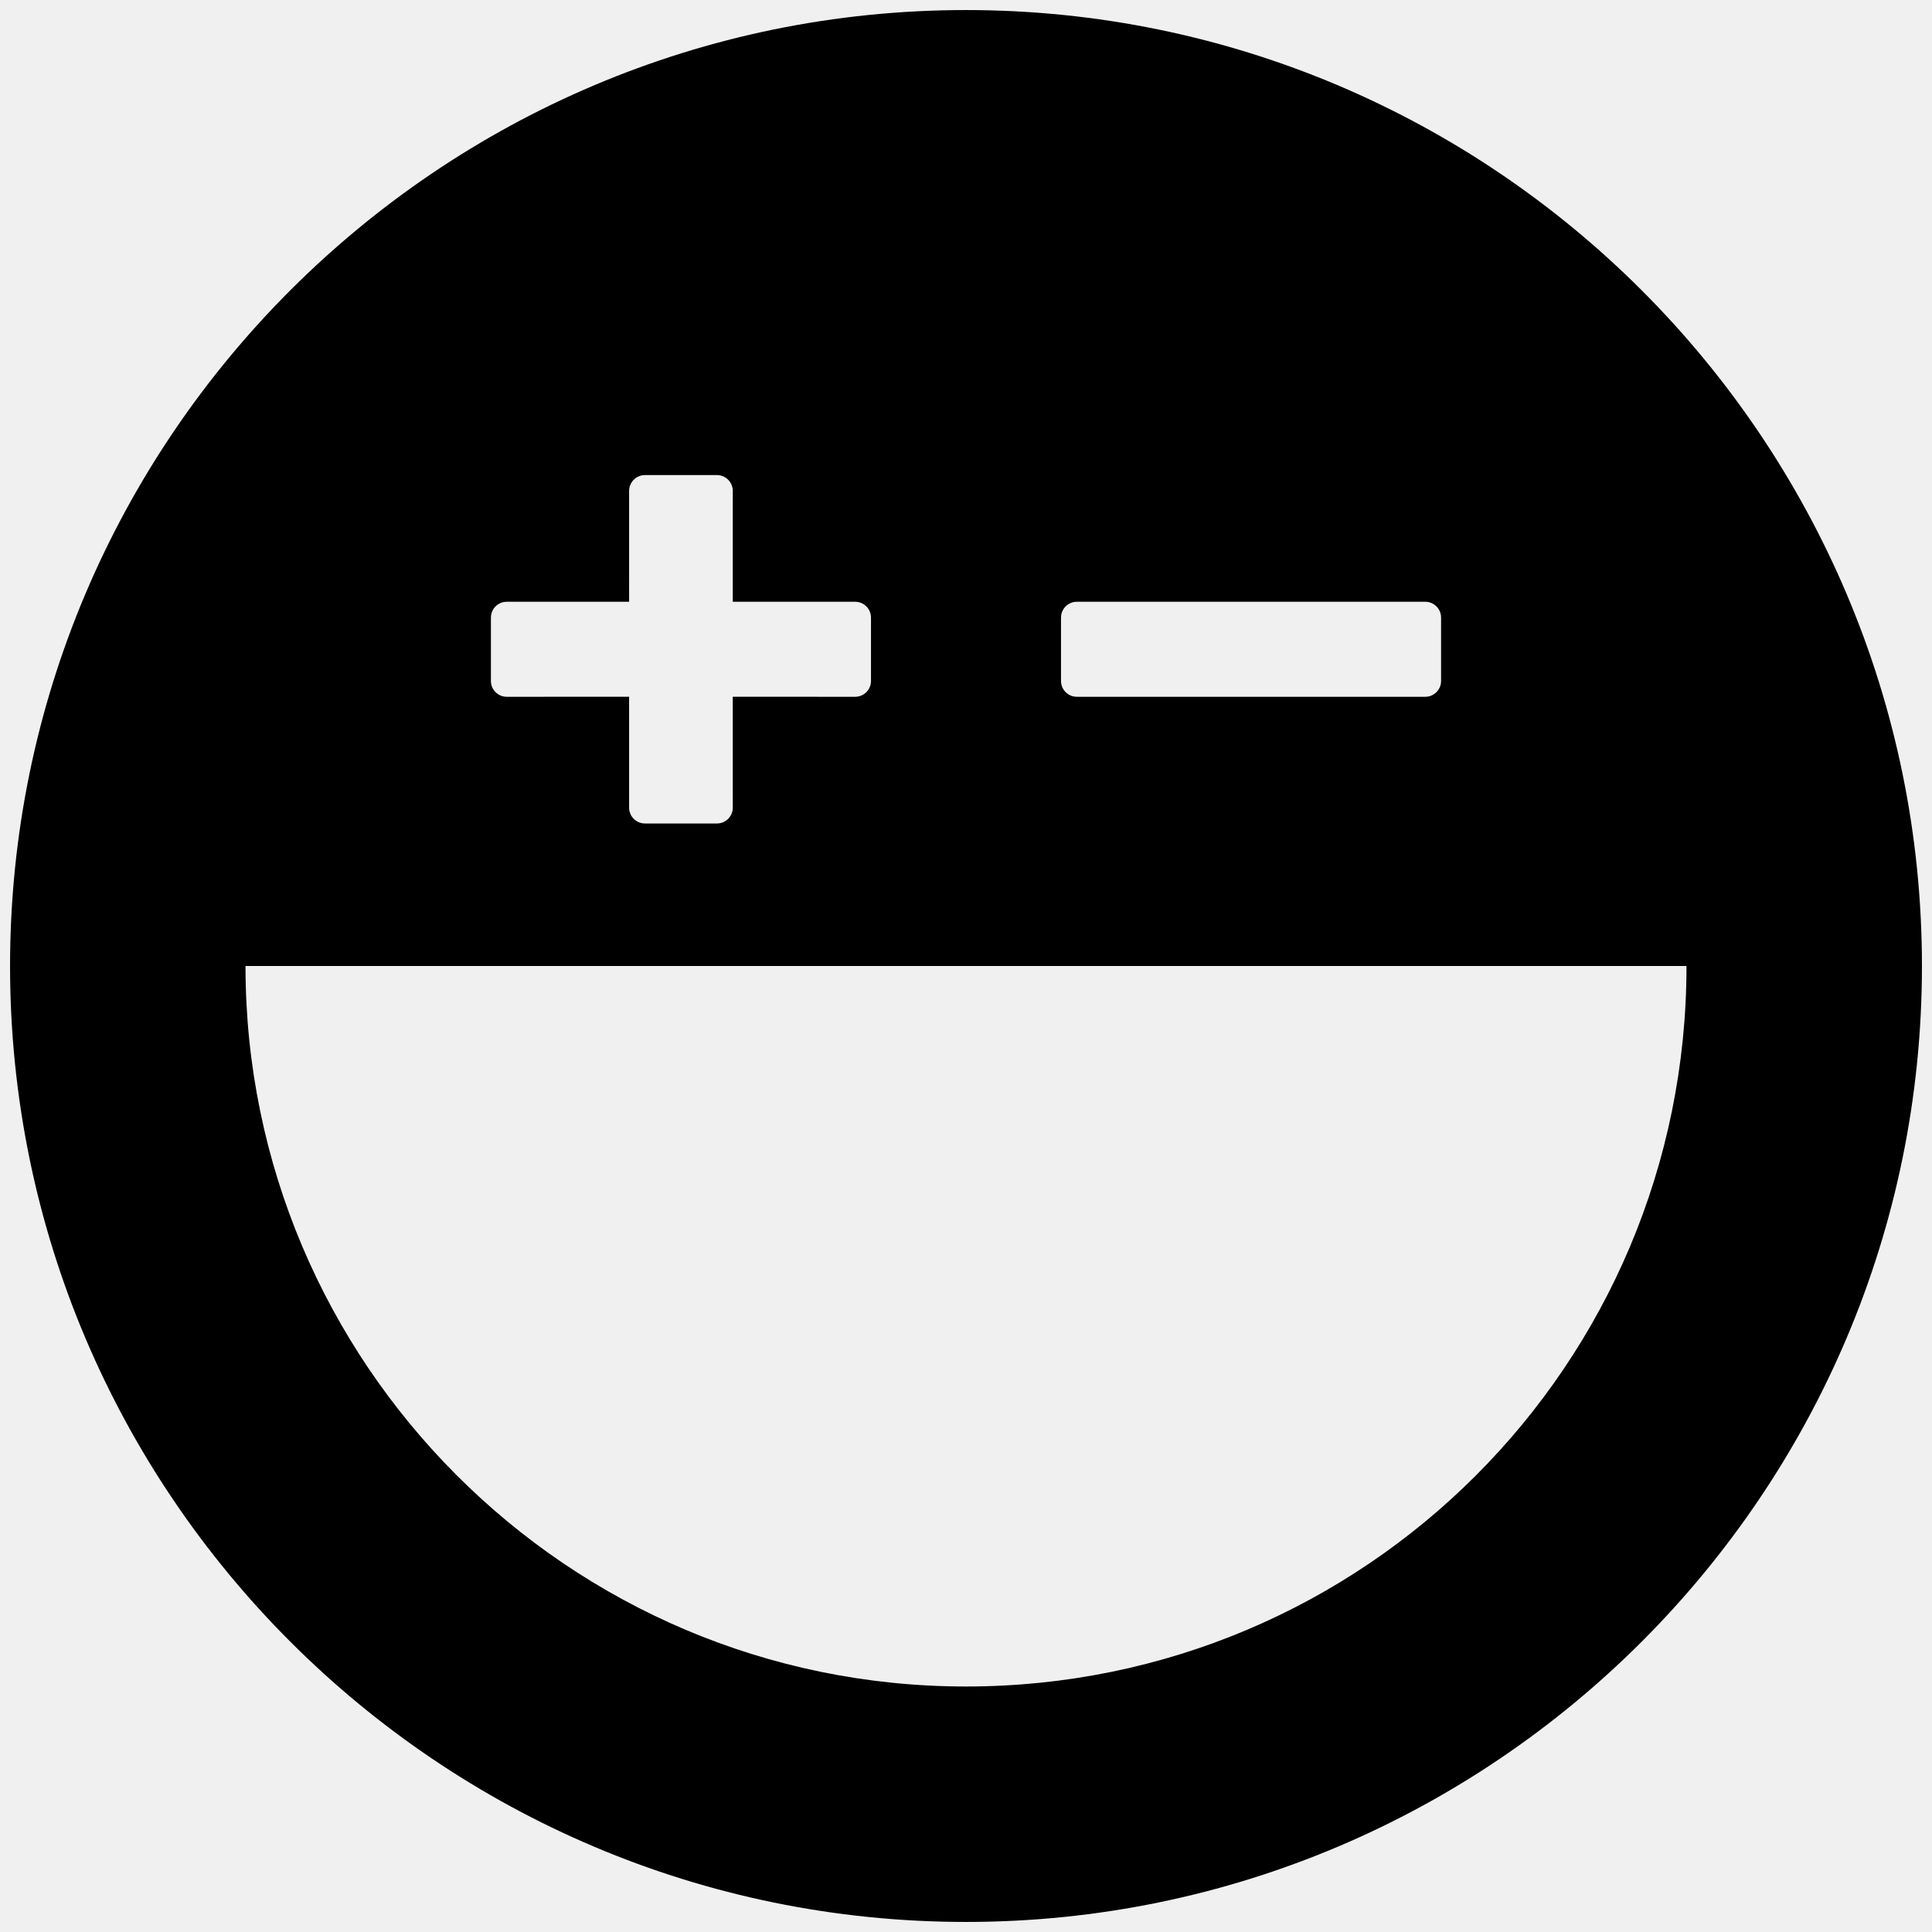
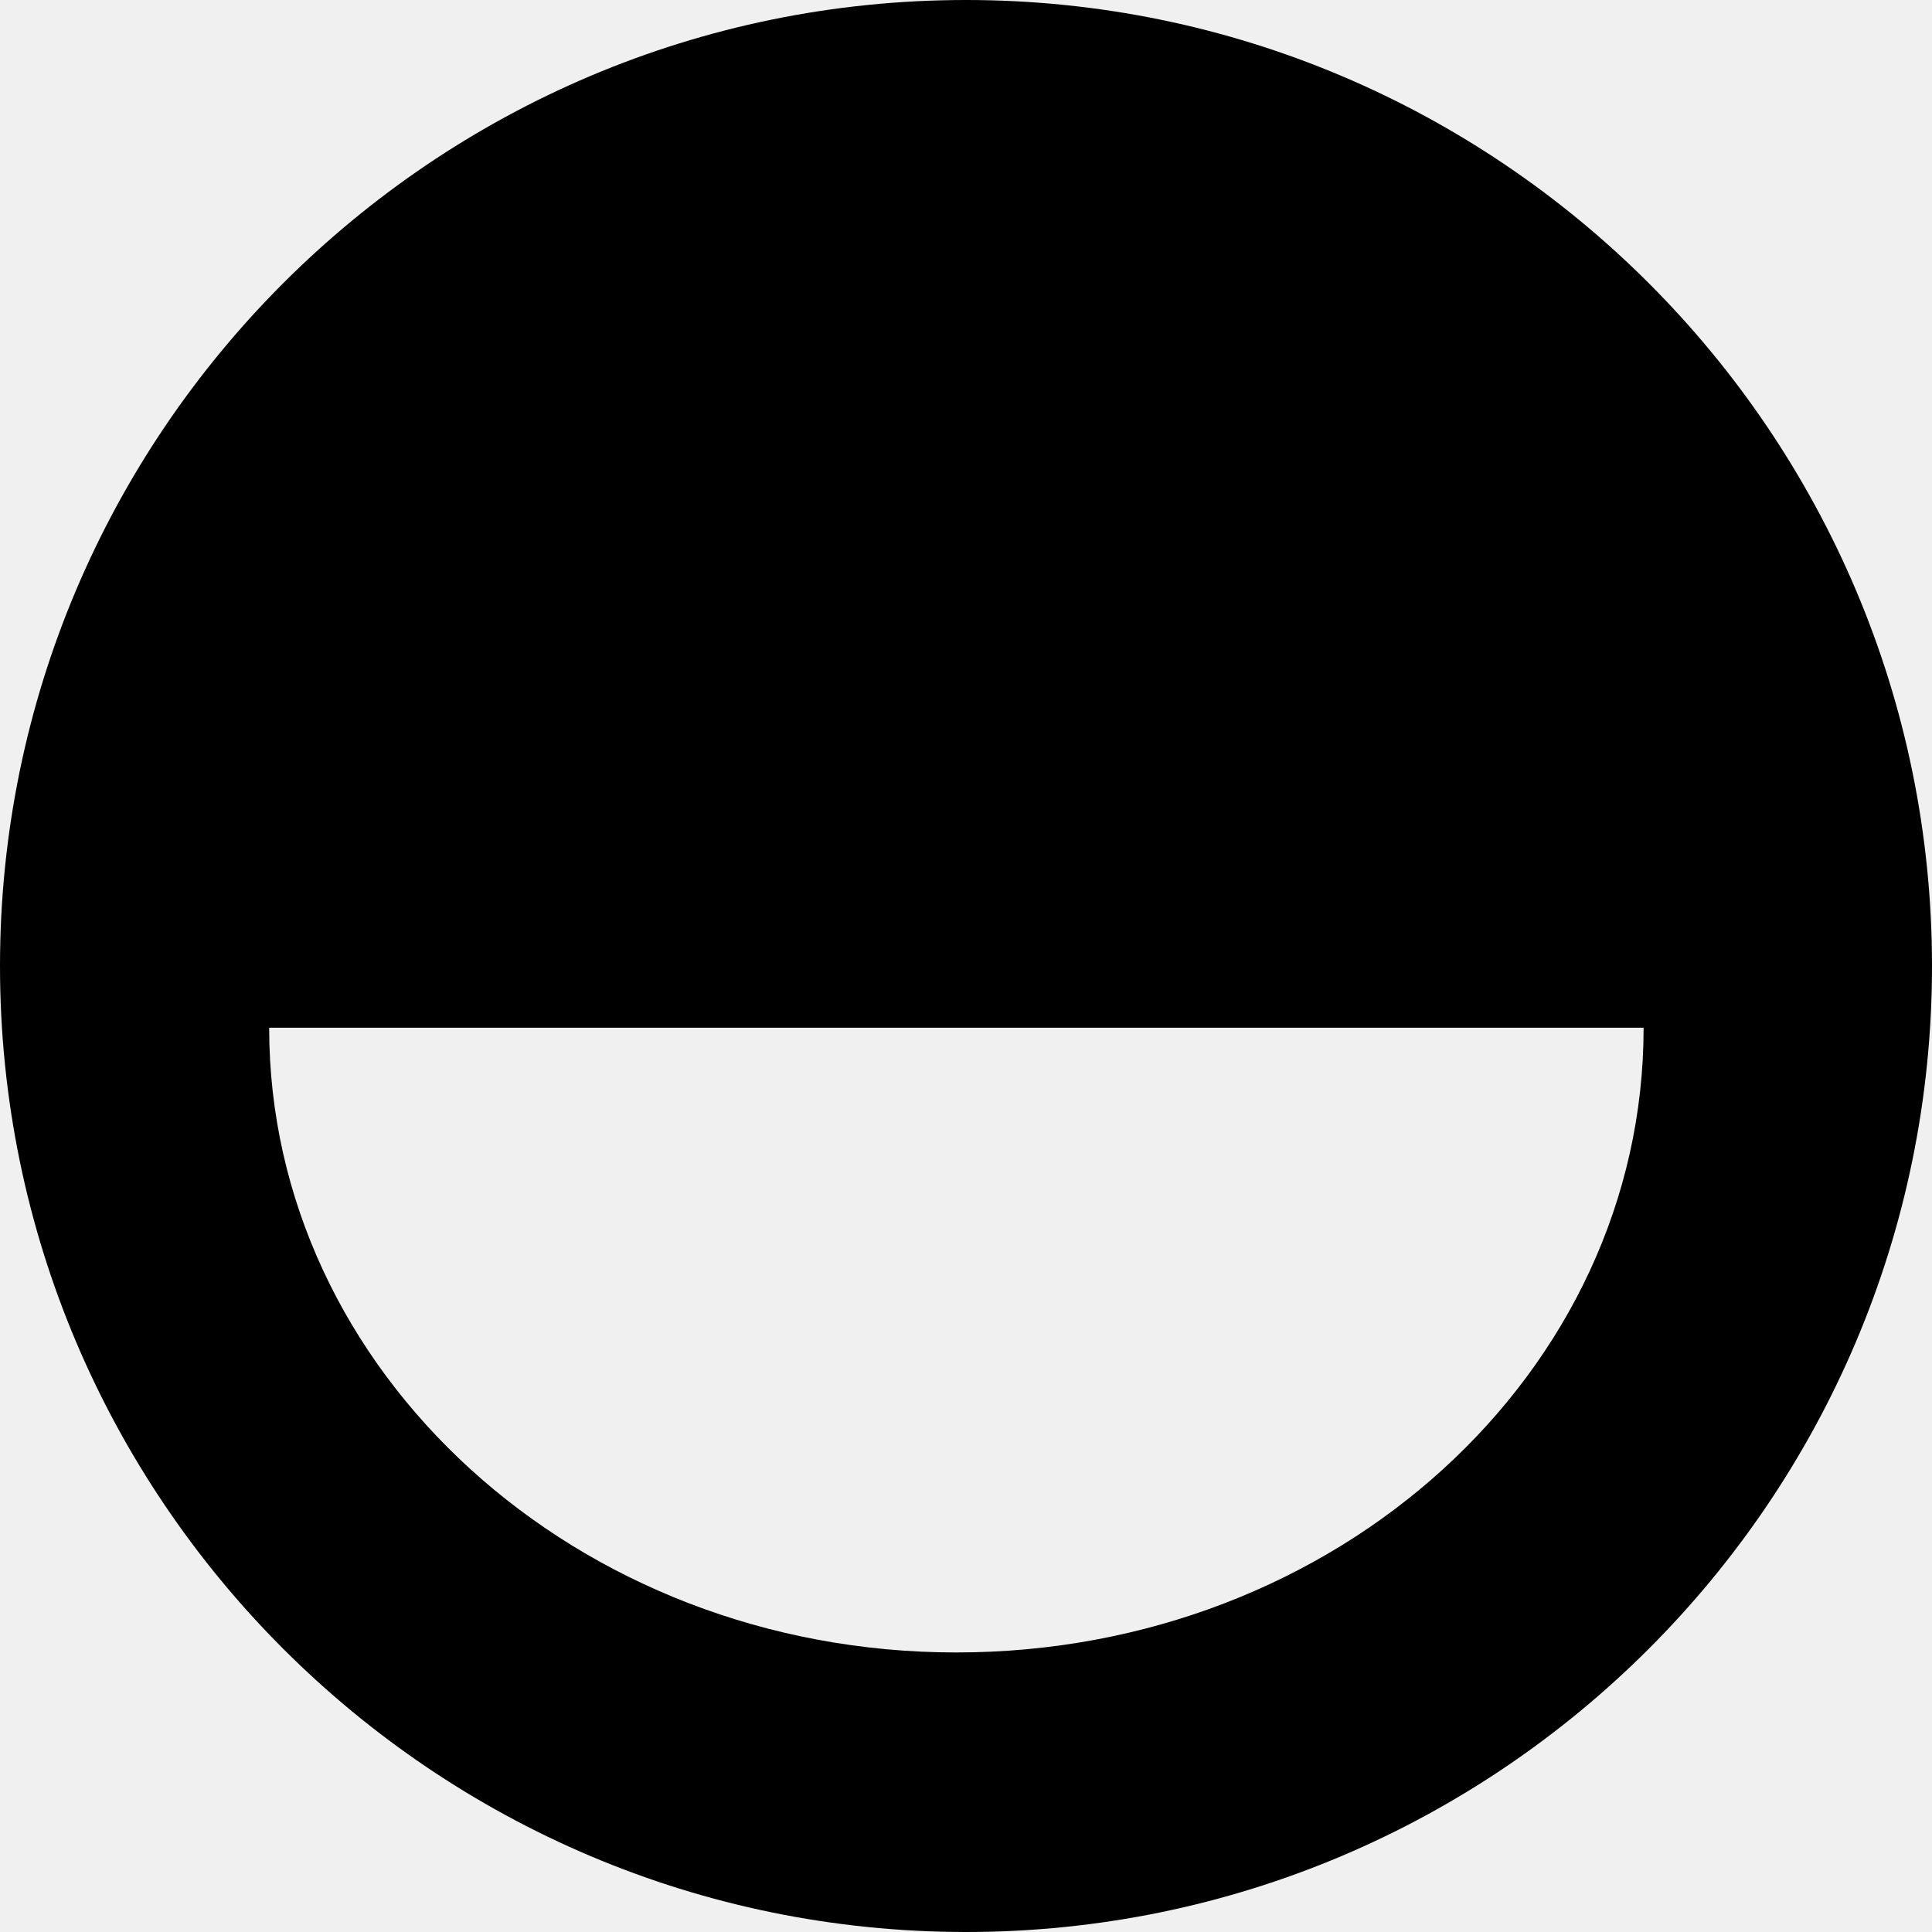
<svg xmlns="http://www.w3.org/2000/svg" width="122px" height="122px" viewBox="0 0 122 122" version="1.1">
-   <defs>
-     <filter id="filter-1">
-       <feColorMatrix in="SourceGraphic" type="matrix" values="0 0 0 0 0 0 0 0 0 0 0 0 0 0 0 0 0 0 1 0" />
-     </filter>
-   </defs>
  <g id="addl-more-less-blk" stroke="none" stroke-width="1" fill="none" fill-rule="evenodd">
-     <g filter="url(#filter-1)" id="np_half_3202302_000000">
-       <g>
-         <path d="M61,0.635 C94.295,0.635 121.365,27.705 121.365,61 C121.365,94.295 94.295,121.365 61,121.365 C27.705,121.365 0.635,94.295 0.635,61 C0.635,27.705 27.705,0.635 61,0.635 Z M106.497,61 L15.503,61 C15.503,86.034 35.836,106.497 61,106.497 C86.164,106.497 106.497,86.164 106.497,61 L106.497,61 Z M45.273,30 L40.727,30 C40.214,30 39.792,30.386 39.734,30.883 L39.727,31 L39.726,37.999 L32,38 C31.487,38 31.064,38.386 31.007,38.883 L31,39 L31,43 C31,43.513 31.386,43.936 31.883,43.993 L32,44 L39.726,43.999 L39.727,51 C39.727,51.513 40.113,51.936 40.611,51.993 L40.727,52 L45.273,52 C45.786,52 46.208,51.614 46.266,51.117 L46.273,51 L46.272,43.999 L54,44 C54.513,44 54.936,43.614 54.993,43.117 L55,43 L55,39 C55,38.487 54.614,38.064 54.117,38.007 L54,38 L46.272,37.999 L46.273,31 C46.273,30.487 45.887,30.064 45.389,30.007 L45.273,30 Z M90,38 L68,38 C67.487,38 67.064,38.386 67.007,38.883 L67,39 L67,43 C67,43.513 67.386,43.936 67.883,43.993 L68,44 L90,44 C90.513,44 90.936,43.614 90.993,43.117 L91,43 L91,39 C91,38.448 90.552,38 90,38 Z" id="Shape" fill="#FFFFFF" fill-rule="nonzero" />
-       </g>
+     <g id="np_half_3202302_000000" fill="#000000" fill-rule="nonzero">
+       <path d="M61,0 C27.355,0 0,27.355 0,61 C0,94.645 27.355,122 61,122 C94.645,122 122,94.645 122,61 C122,27.355 94.645,0 61,0 Z M60.393,104.348 C36.391,104.348 16.997,86.604 16.997,64.897 L103.789,64.897 C103.789,86.716 84.394,104.348 60.393,104.348 Z" id="Shape" />
    </g>
  </g>
</svg>
